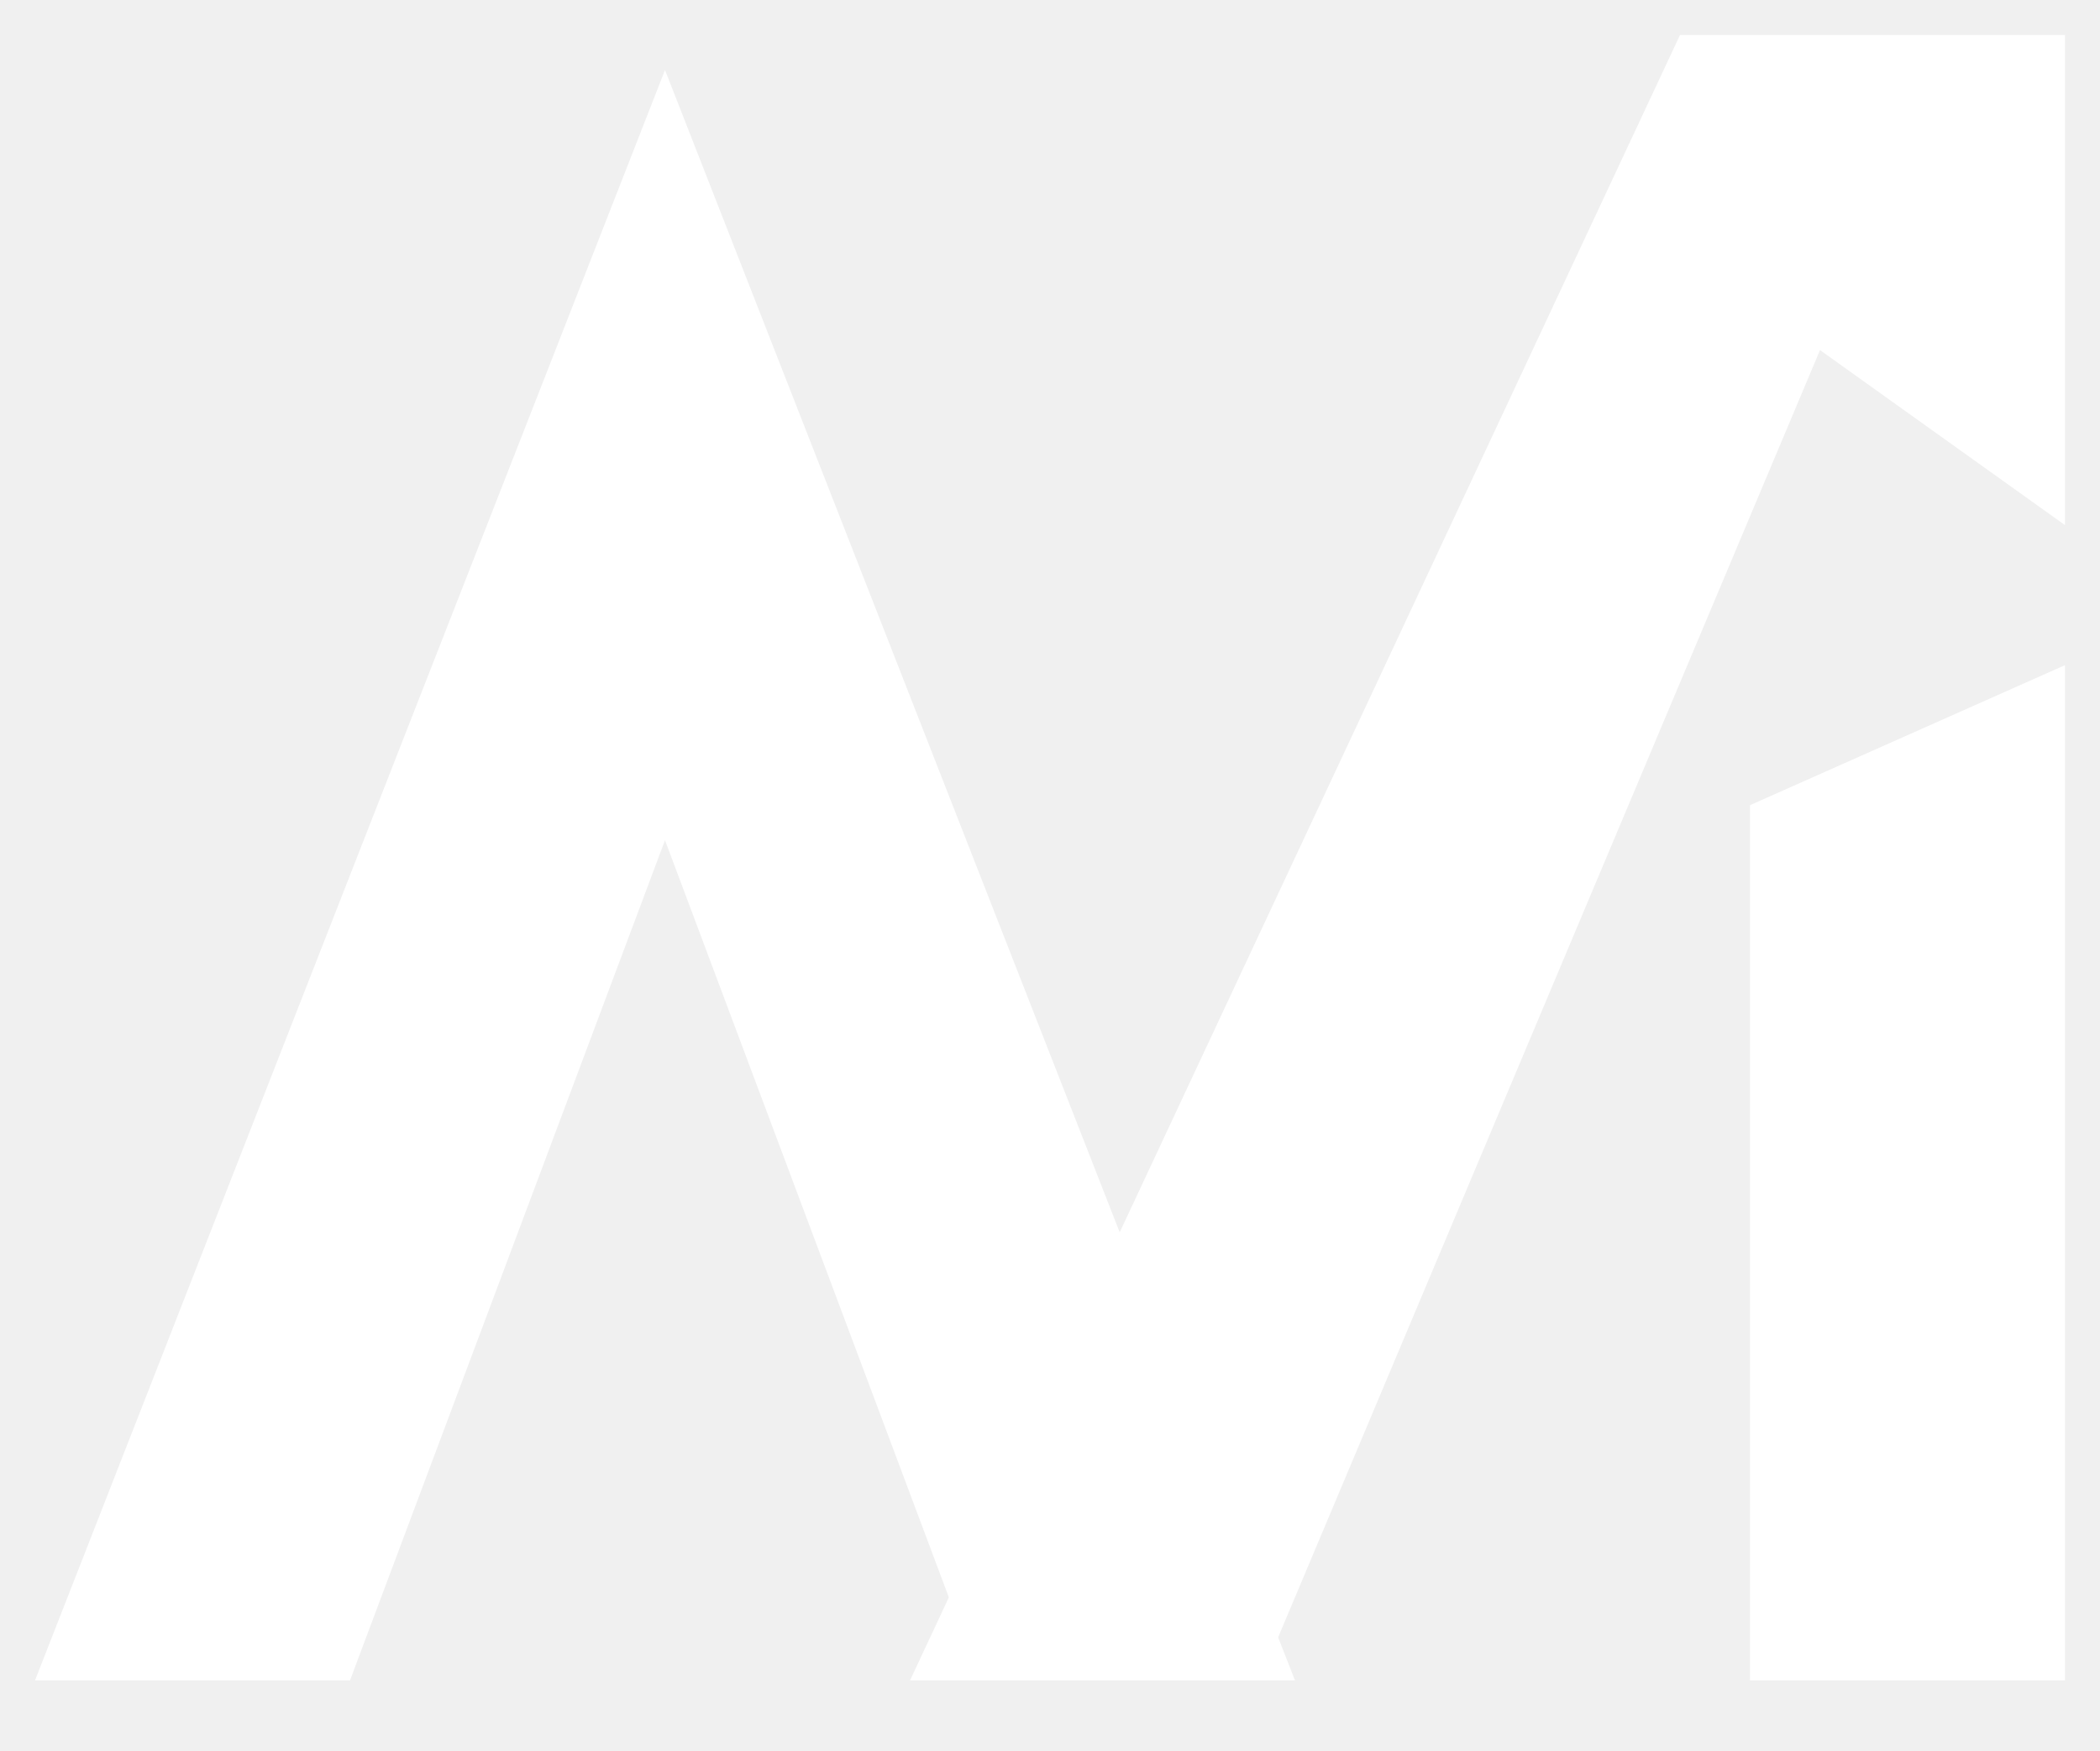
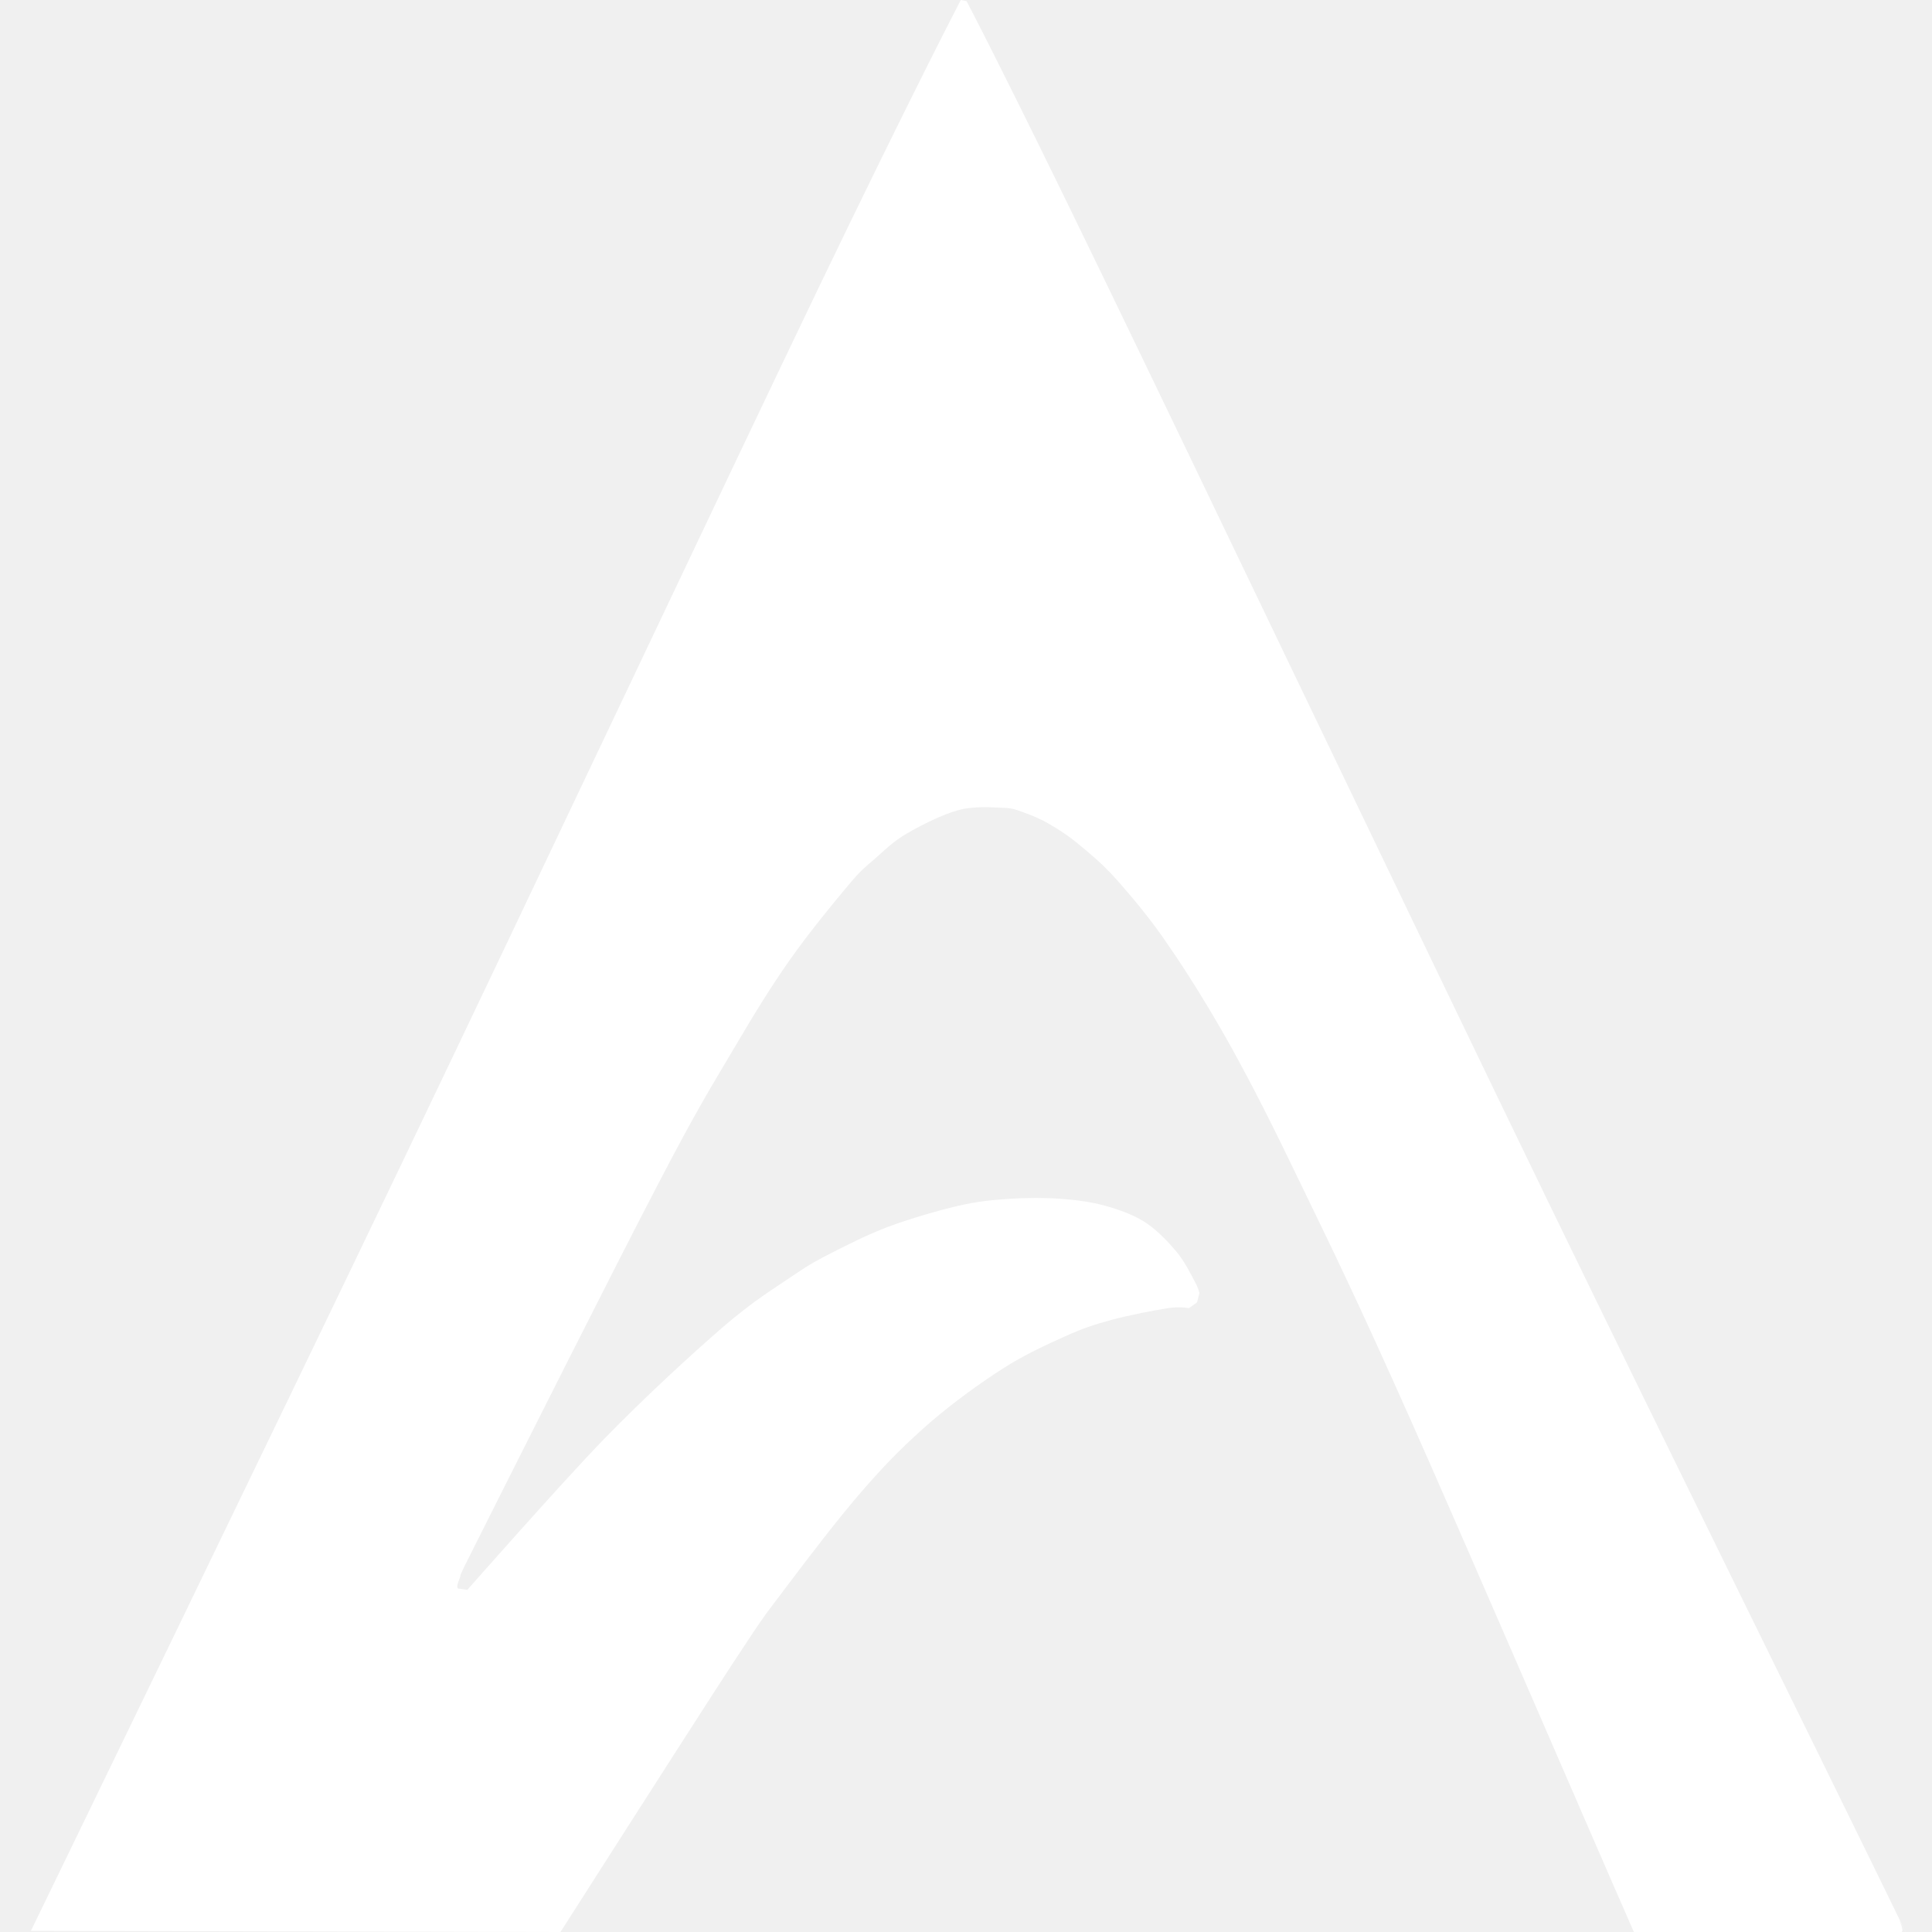
- <svg xmlns="http://www.w3.org/2000/svg" viewBox="0 0 120 100" fill="#FFFFFF">
-   <path d="M38 4 L74 96 L56 96 L38 48 L20 96 L2 96 Z" />
-   <path d="M52 96 L96 2 L118 2 L118 30 L104 20 L72 96 Z" />
-   <path d="M100 96 L100 46 L118 38 L118 96 Z" />
+ <svg xmlns="http://www.w3.org/2000/svg" viewBox="0 0 100 100" fill="#FFFFFF">
+   <path d="M98.4 100L84.67 100C84.67 100 86.43 104.23 84.49 99.82C82.55 95.41 75.89 79.96 73.04 73.55C70.19 67.15 68.93 64.6 67.38 61.39C65.83 58.17 64.91 56.35 63.77 54.28C62.62 52.21 61.5 50.42 60.51 48.98C59.53 47.53 58.63 46.48 57.86 45.6C57.09 44.73 56.47 44.23 55.87 43.73C55.28 43.24 54.79 42.93 54.31 42.65C53.83 42.37 53.38 42.19 52.98 42.05C52.58 41.91 52.46 41.83 51.9 41.81C51.34 41.79 50.43 41.71 49.61 41.93C48.79 42.15 47.68 42.71 46.96 43.13C46.23 43.55 45.78 44.01 45.27 44.46C44.76 44.91 44.62 44.97 43.89 45.84C43.15 46.72 41.86 48.29 40.87 49.7C39.89 51.1 39.13 52.33 37.98 54.28C36.84 56.22 36.15 57.27 34.01 61.39C31.86 65.5 26.8 75.58 25.09 78.98C23.38 82.37 23.99 81.2 23.77 81.75C23.54 82.29 23.77 82.23 23.77 82.23L24.19 82.29C24.19 82.29 29.03 76.79 31.23 74.52C33.44 72.25 35.8 70.09 37.44 68.67C39.08 67.26 40.11 66.67 41.05 66.02C42 65.38 42.28 65.24 43.1 64.82C43.93 64.4 44.91 63.9 45.99 63.49C47.08 63.09 48.56 62.65 49.61 62.41C50.65 62.17 51.38 62.11 52.26 62.05C53.14 61.99 54.09 61.99 54.91 62.05C55.73 62.11 56.48 62.21 57.2 62.41C57.92 62.61 58.63 62.86 59.25 63.25C59.86 63.64 60.44 64.25 60.87 64.76C61.31 65.27 61.64 65.96 61.84 66.33C62.04 66.69 62.08 66.93 62.08 66.93L61.96 67.41L61.54 67.71C61.54 67.71 61.11 67.61 60.45 67.71C59.79 67.81 58.44 68.07 57.56 68.31C56.68 68.55 56.09 68.73 55.15 69.16C54.21 69.58 53.06 70.1 51.9 70.84C50.73 71.59 49.36 72.58 48.16 73.61C46.97 74.65 45.98 75.61 44.73 77.05C43.47 78.48 41.78 80.7 40.63 82.23C39.49 83.76 39.8 83.24 37.86 86.2C35.92 89.17 29.01 100 29.01 100L1.6 99.94C1.6 99.94 14.09 74.22 20.87 60.06C27.66 45.9 37.51 25.01 42.32 15C47.13 4.99 49.73 0 49.73 0L50.03 0.06C50.03 0.06 51.9 3.59 56.9 13.92C61.9 24.24 73.36 48.23 80.03 61.99C86.7 75.74 93.85 90.2 96.9 96.45C99.95 102.69 98.09 98.87 98.34 99.46C98.59 100.05 98.4 100 98.4 100Z" />
</svg>
